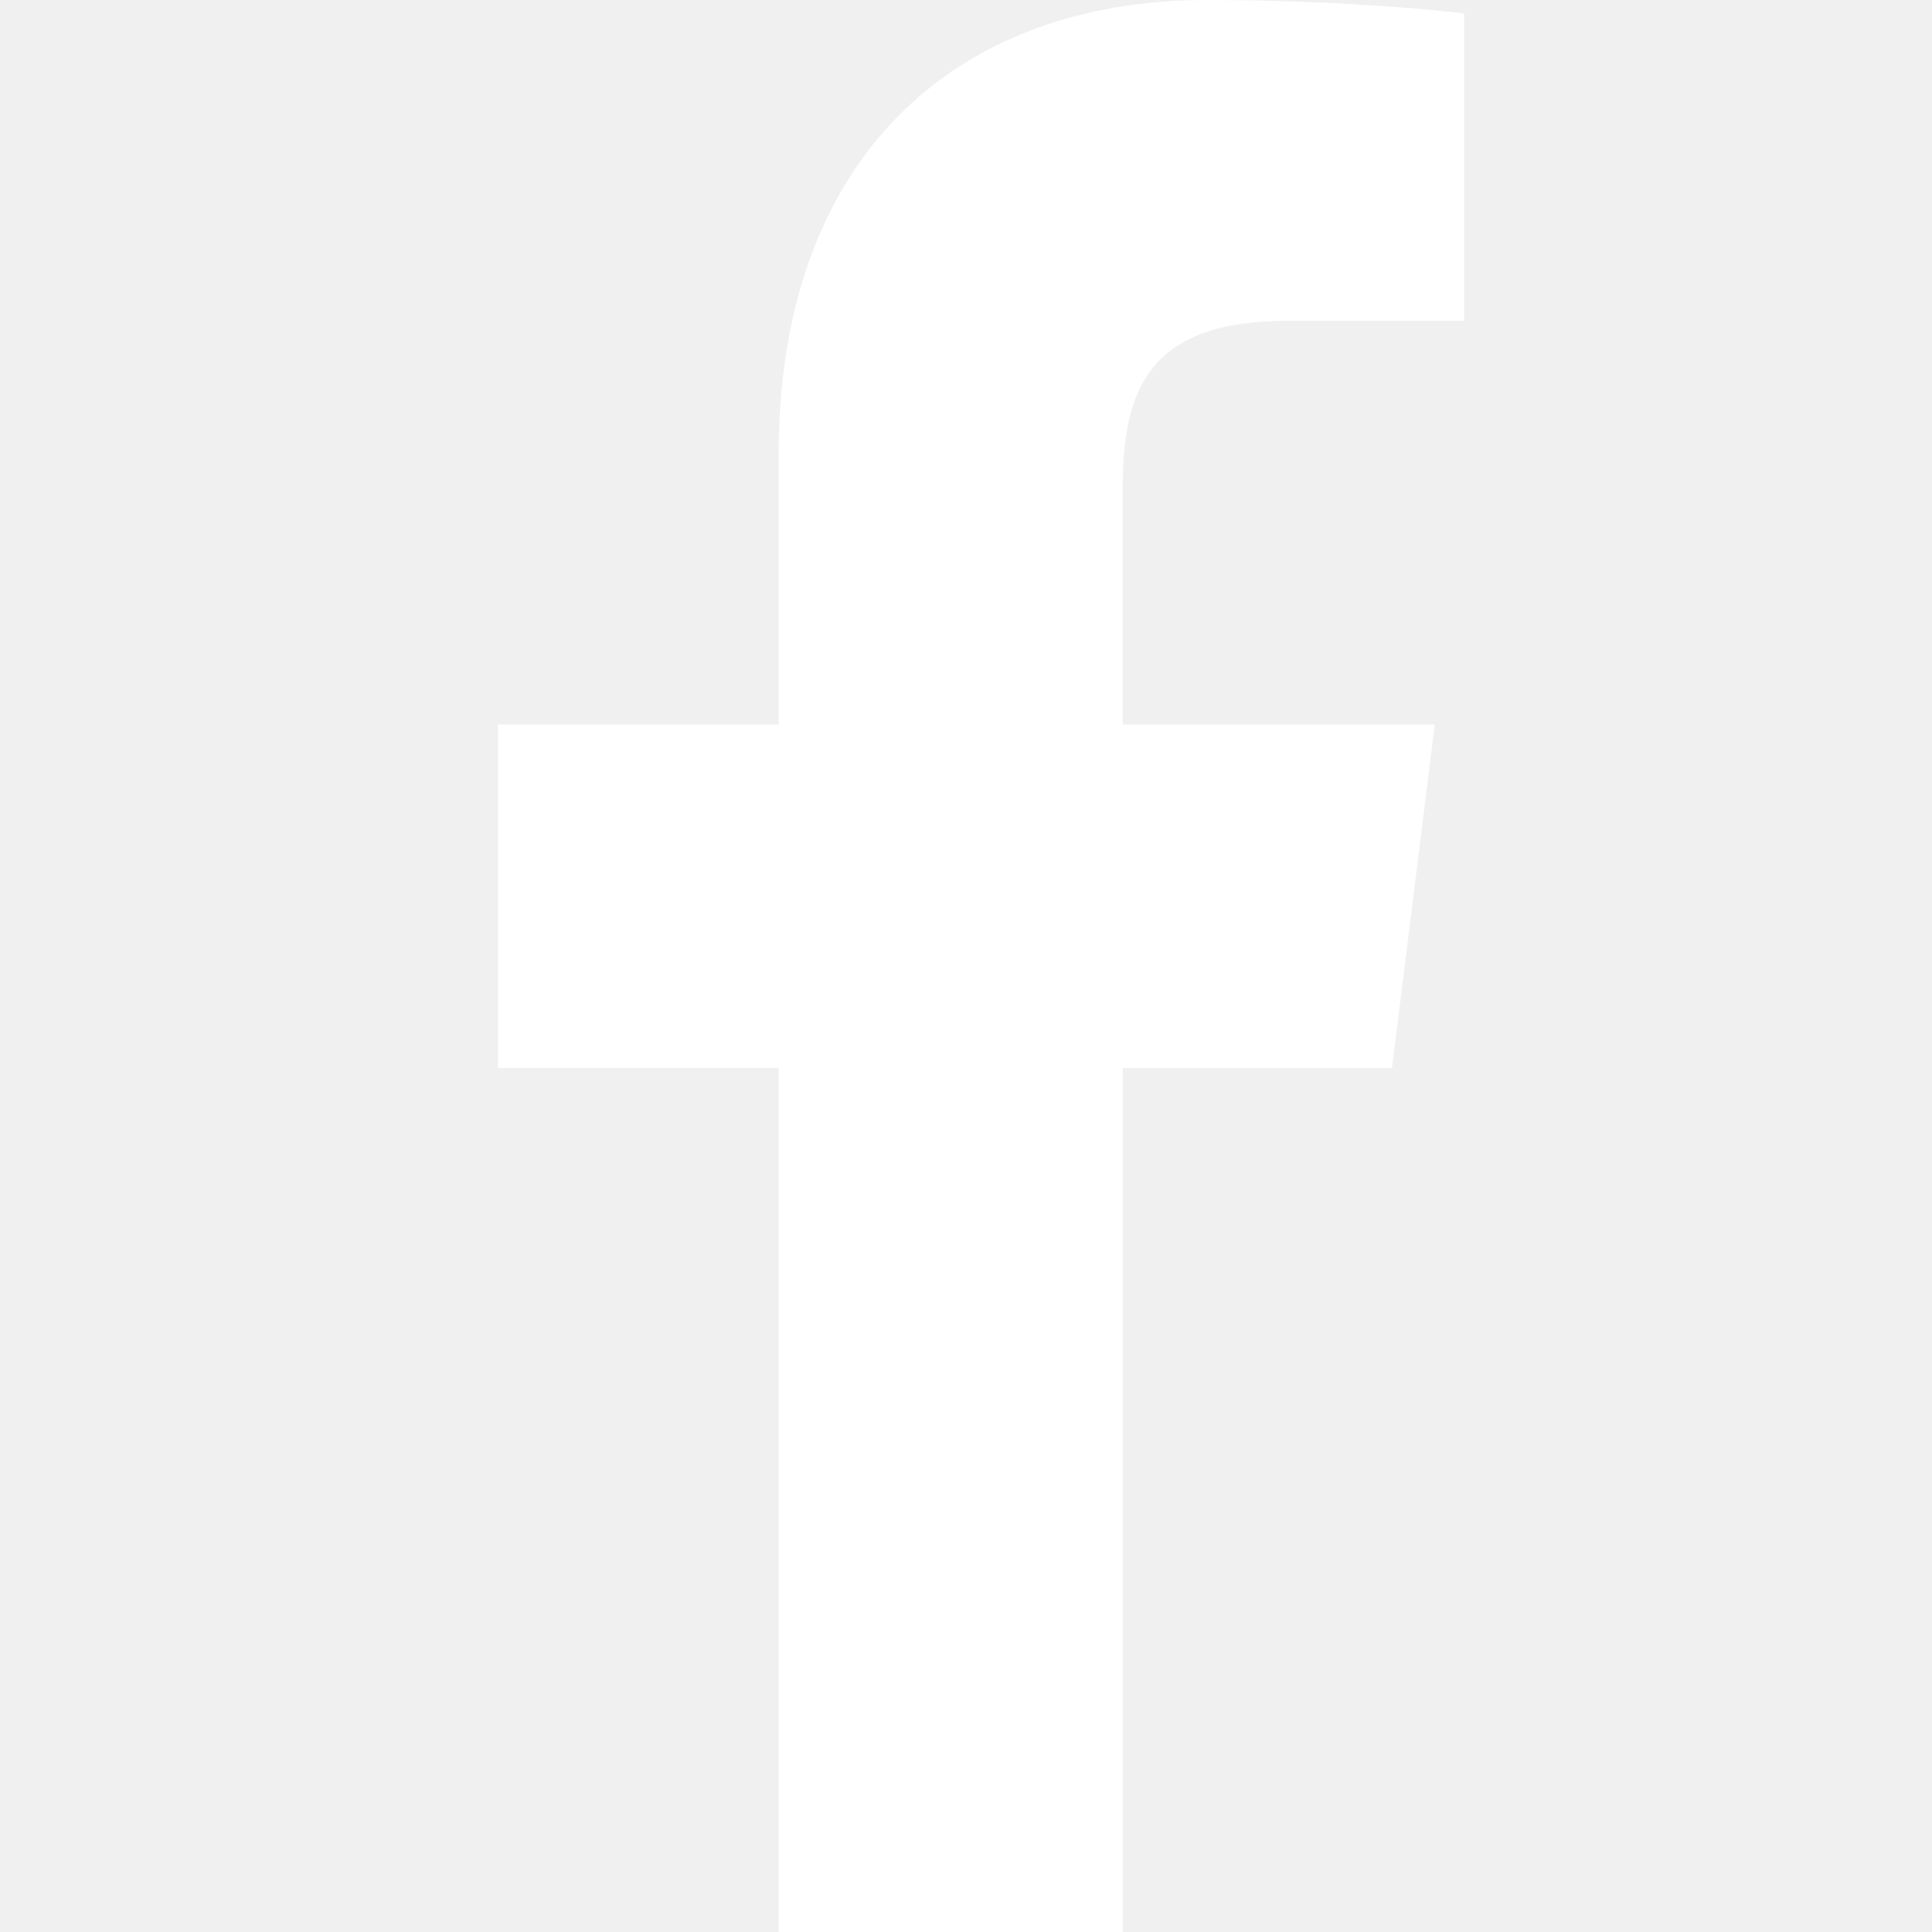
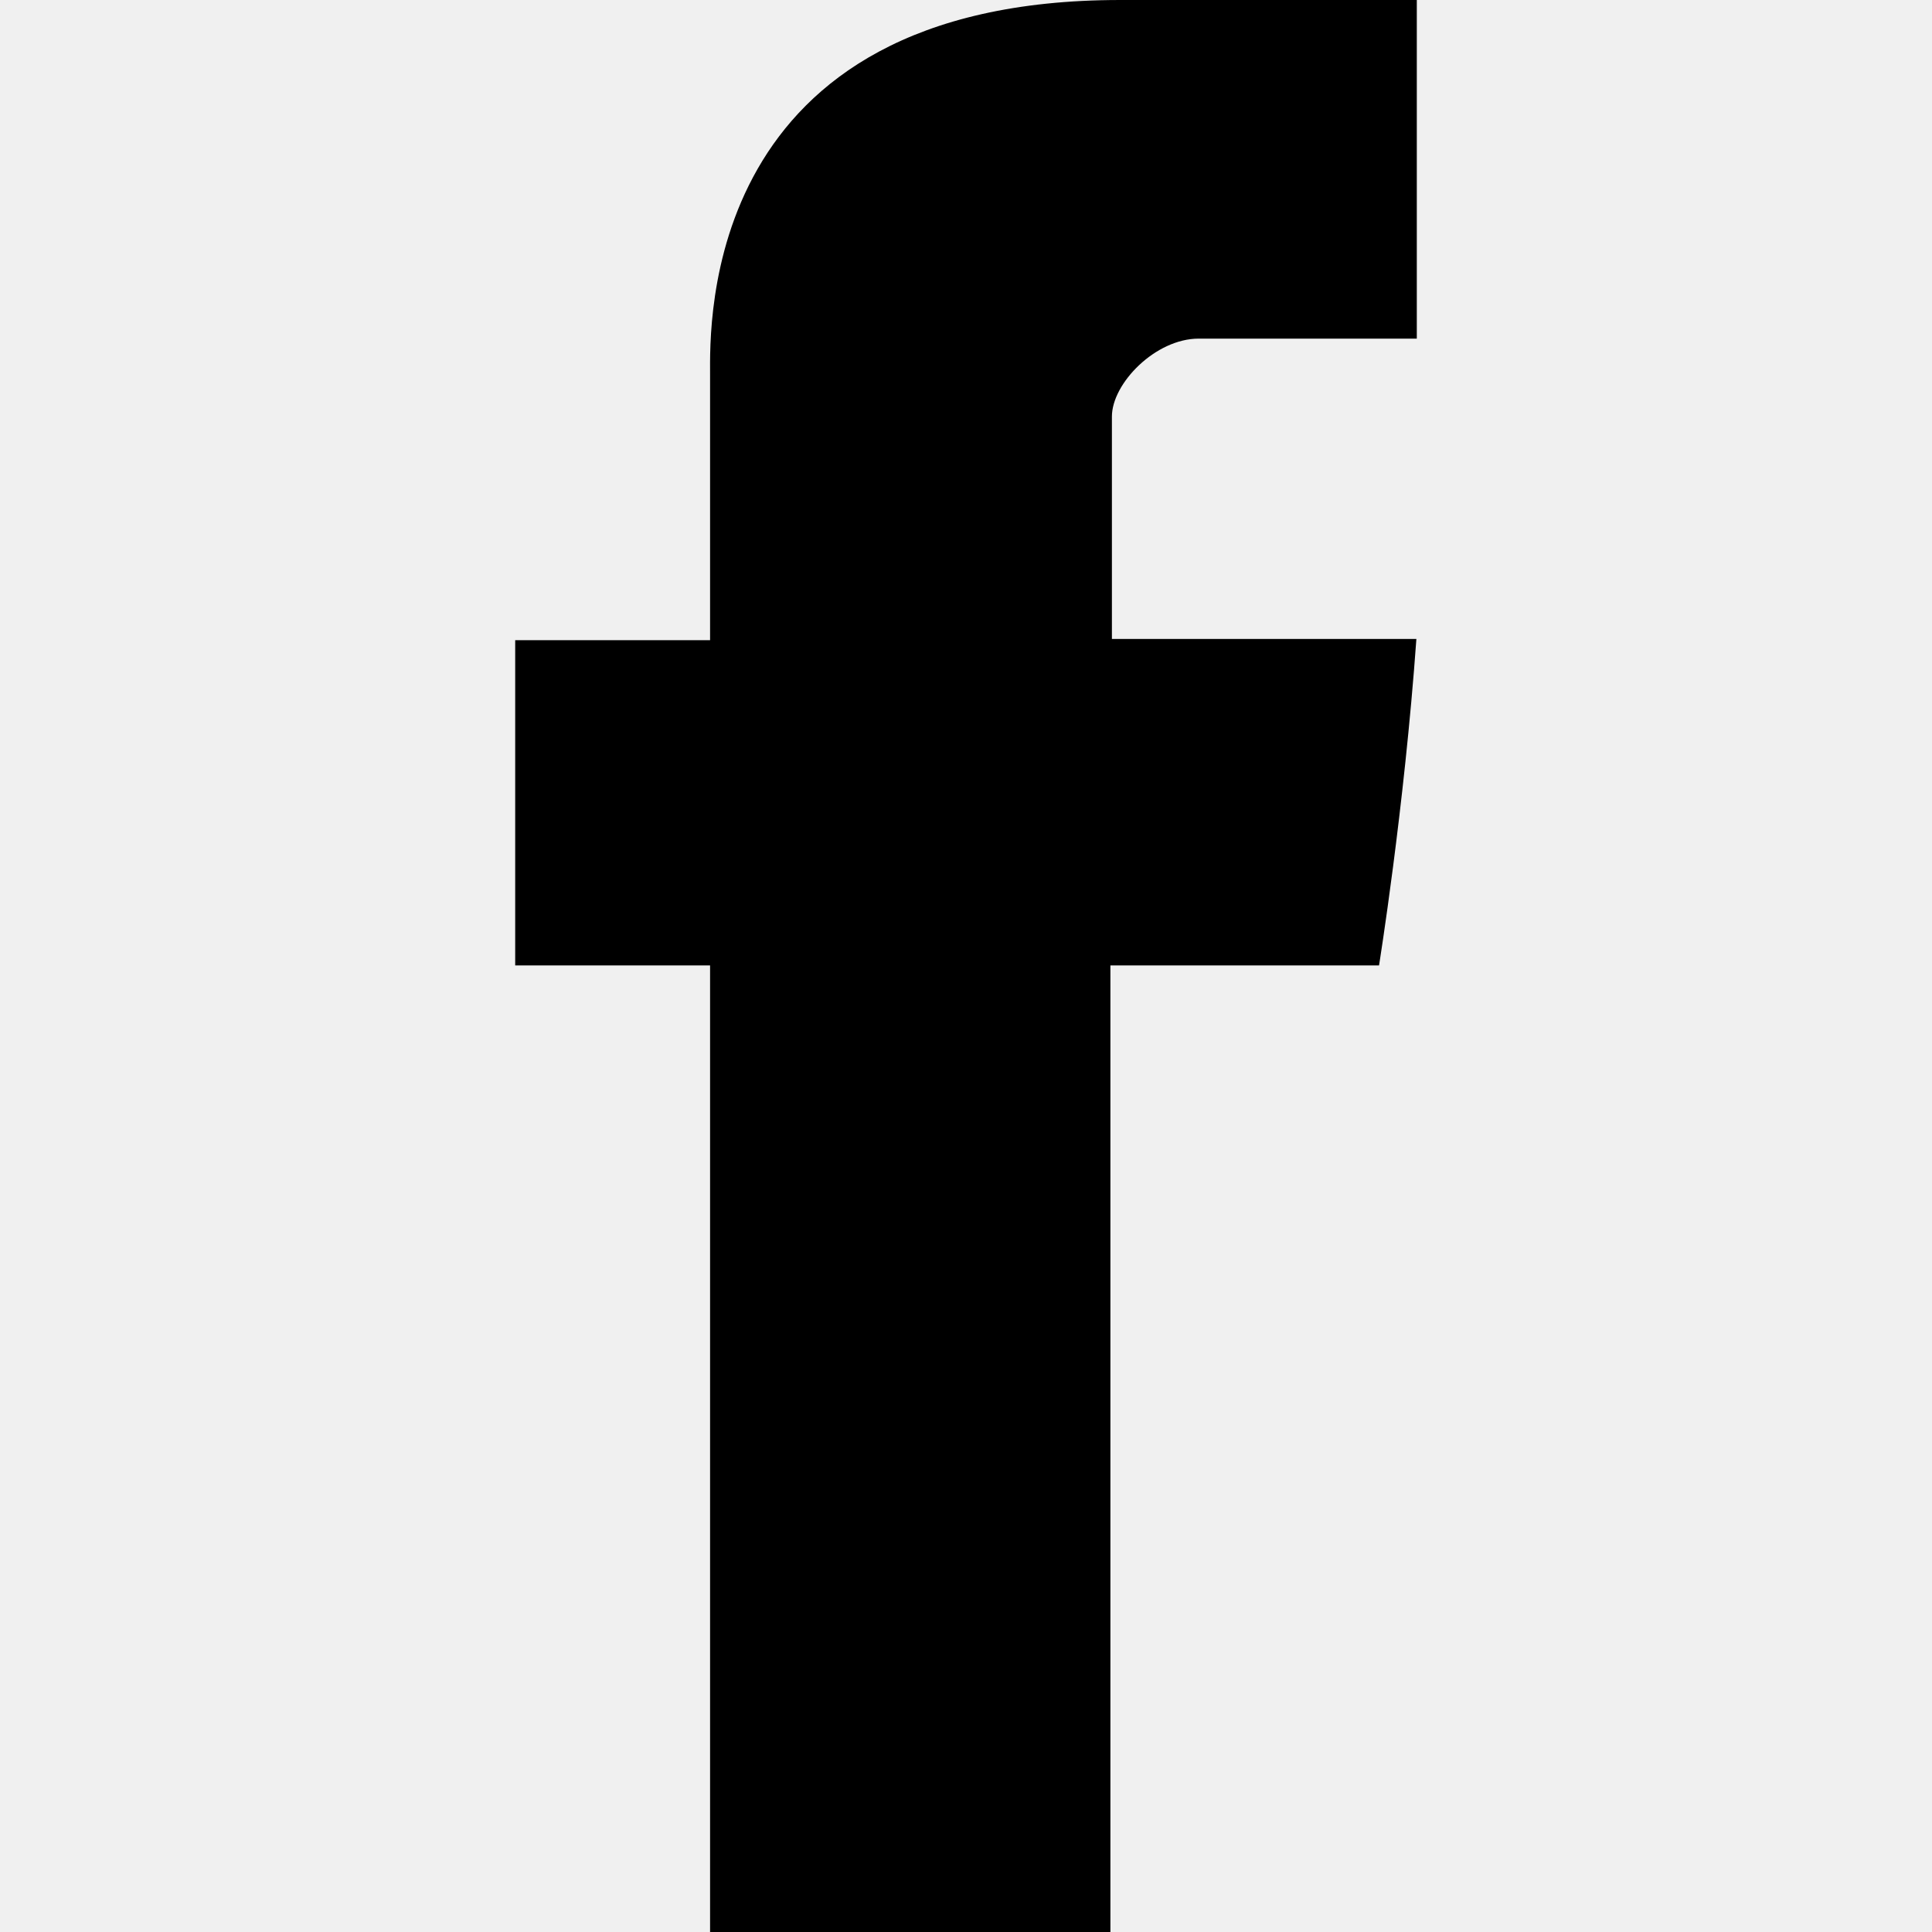
- <svg xmlns="http://www.w3.org/2000/svg" id="Bold" enable-background="new 0 0 24 24" height="512" viewBox="0 0 24 24" width="512">
-   <path fill="#fff" d="m15.997 3.985h2.191v-3.816c-.378-.052-1.678-.169-3.192-.169-3.159 0-5.323 1.987-5.323 5.639v3.361h-3.486v4.266h3.486v10.734h4.274v-10.733h3.345l.531-4.266h-3.877v-2.939c.001-1.233.333-2.077 2.051-2.077z" />
+ <svg xmlns="http://www.w3.org/2000/svg" version="1.1" id="Capa_1" x="0px" y="0px" width="430.113px" height="430.114px" viewBox="0 0 430.113 430.114" style="enable-background:new 0 0 430.113 430.114;" xml:space="preserve">
+   <g>
+     <path id="Facebook" d="M158.081,83.3c0,10.839,0,59.218,0,59.218h-43.385v72.412h43.385v215.183h89.122V214.936h59.805         c0,0,5.601-34.721,8.316-72.685c-7.784,0-67.784,0-67.784,0s0-42.127,0-49.511c0-7.4,9.717-17.354,19.321-17.354         c9.586,0,29.818,0,48.557,0c0-9.859,0-43.924,0-75.385c-25.016,0-53.476,0-66.021,0C155.878-0.004,158.081,72.48,158.081,83.3z" />
+   </g>
+   <g>
+ </g>
+   <g>
+ </g>
+   <g>
+ </g>
+   <g>
+ </g>
+   <g>
+ </g>
+   <g>
+ </g>
+   <g>
+ </g>
+   <g>
+ </g>
+   <g>
+ </g>
+   <g>
+ </g>
+   <g>
+ </g>
+   <g>
+ </g>
+   <g>
+ </g>
+   <g>
+ </g>
+   <g>
+ </g>
</svg>
